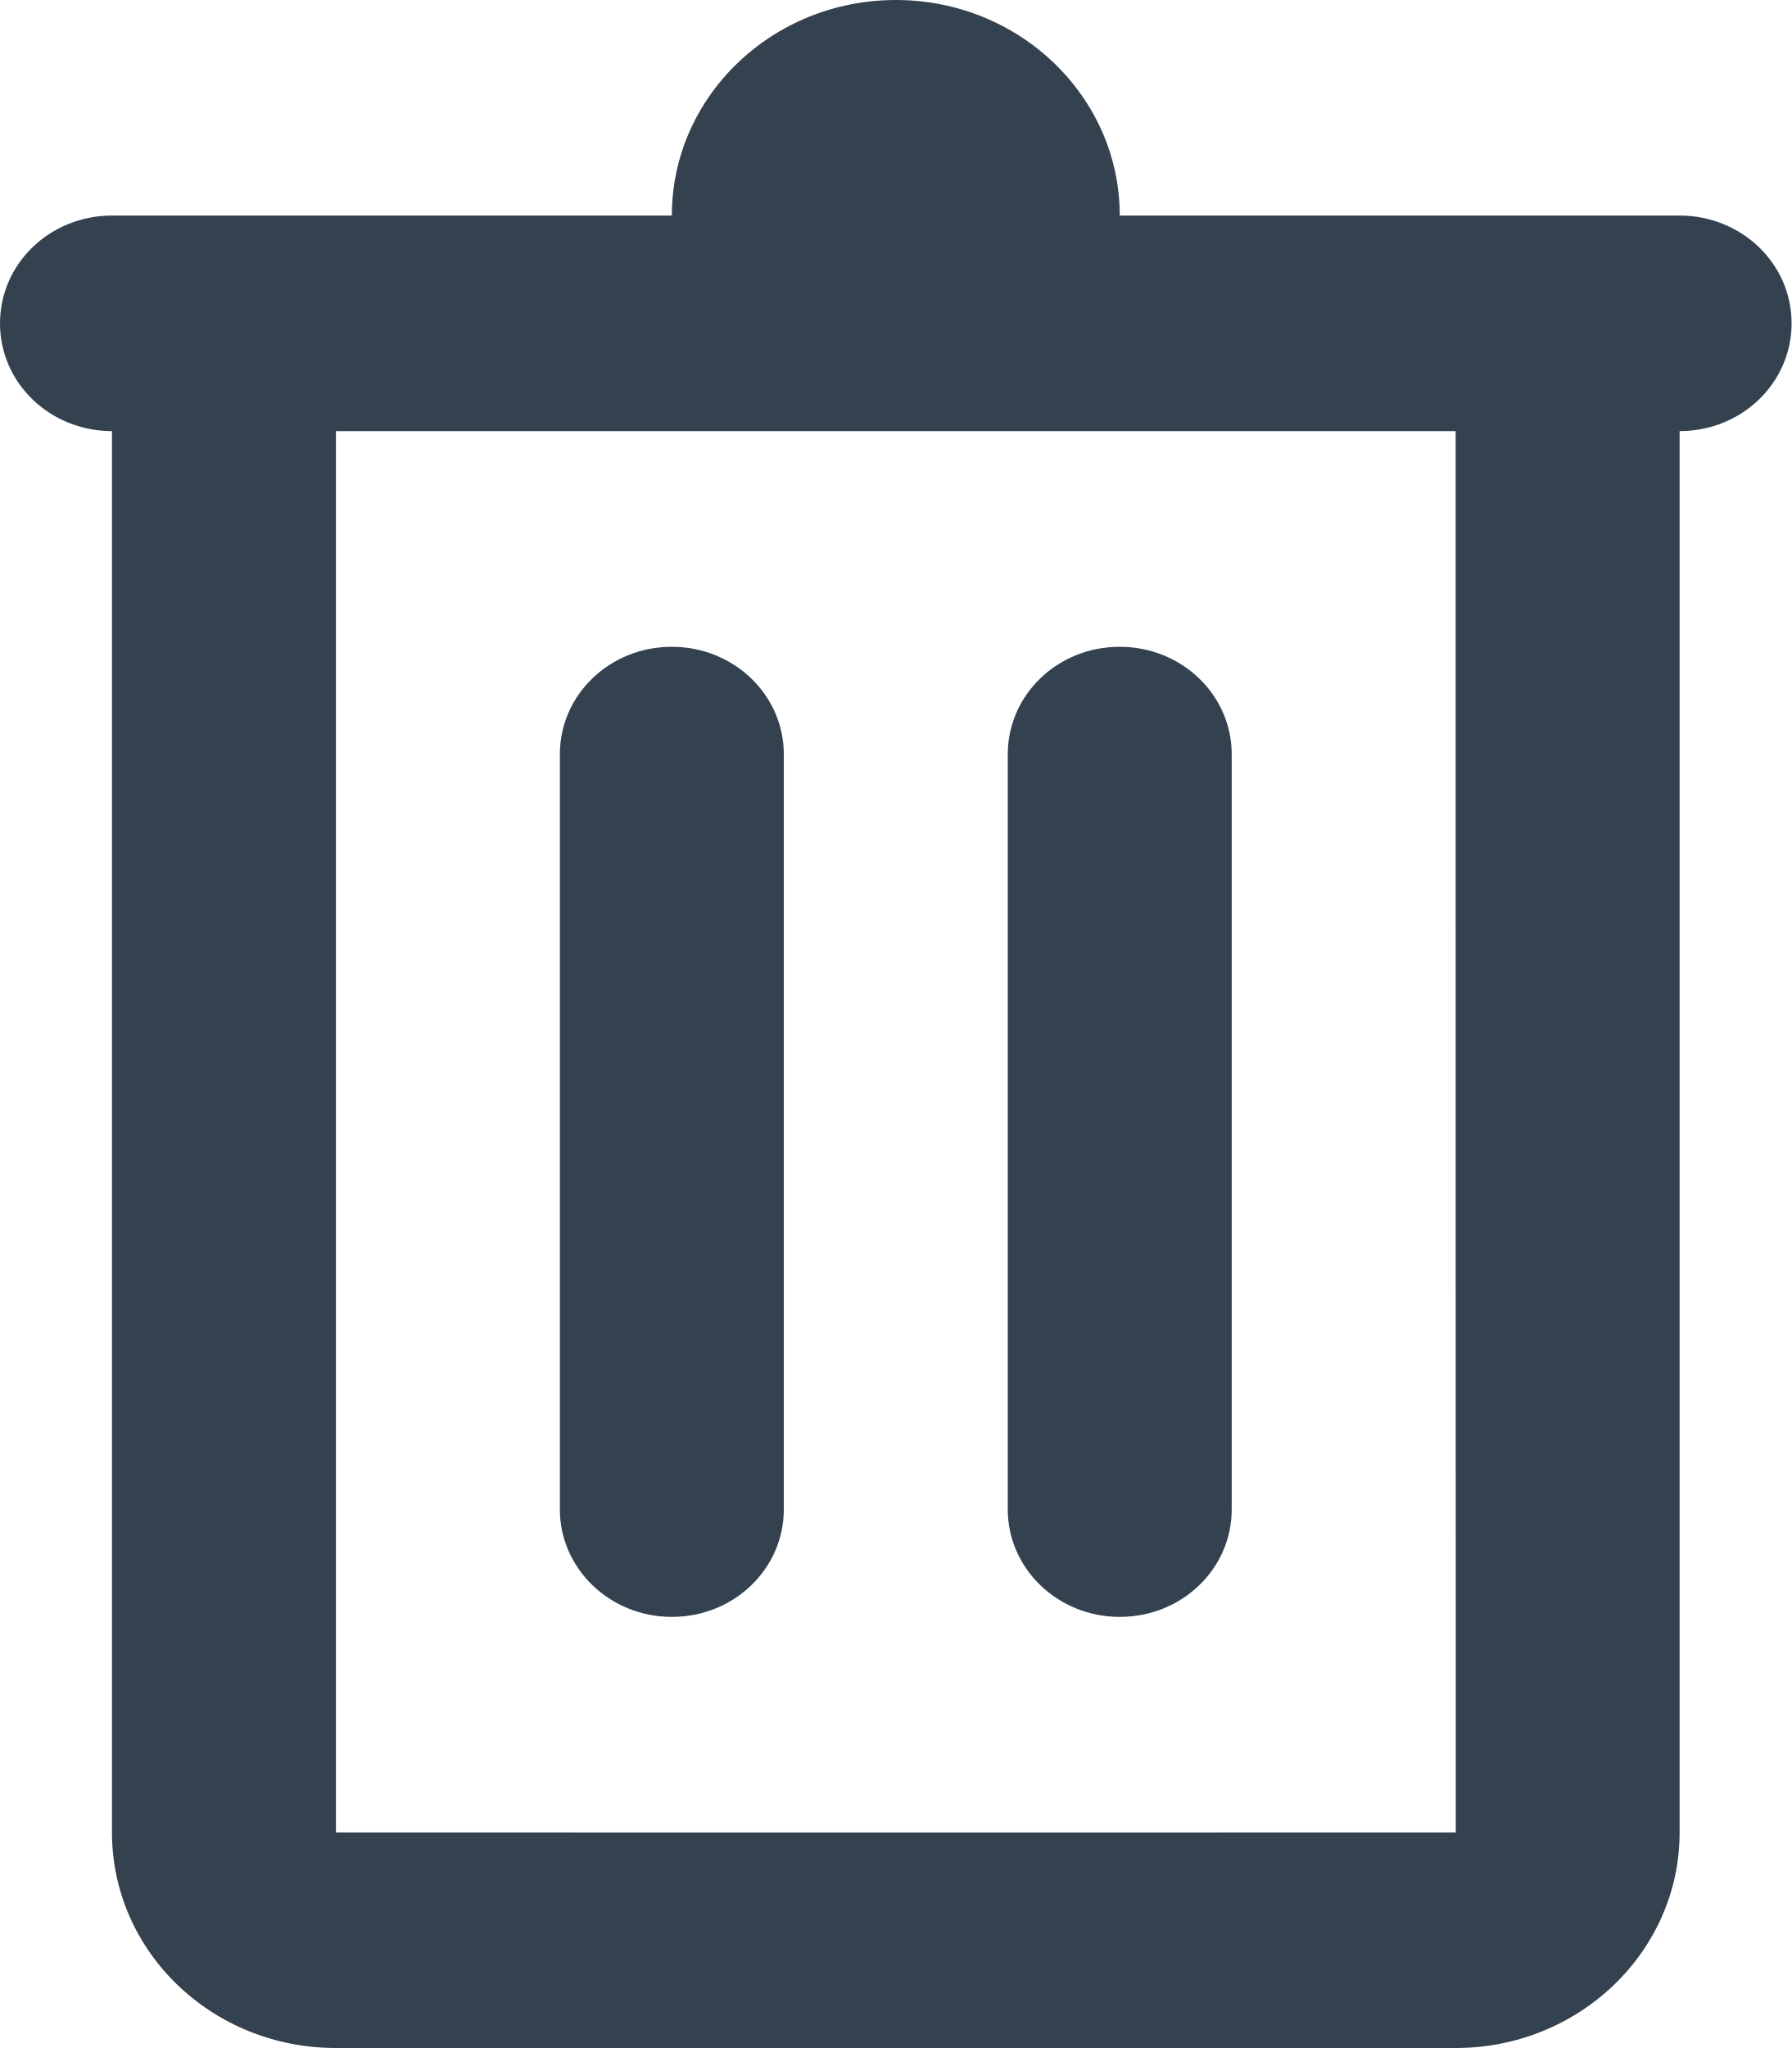
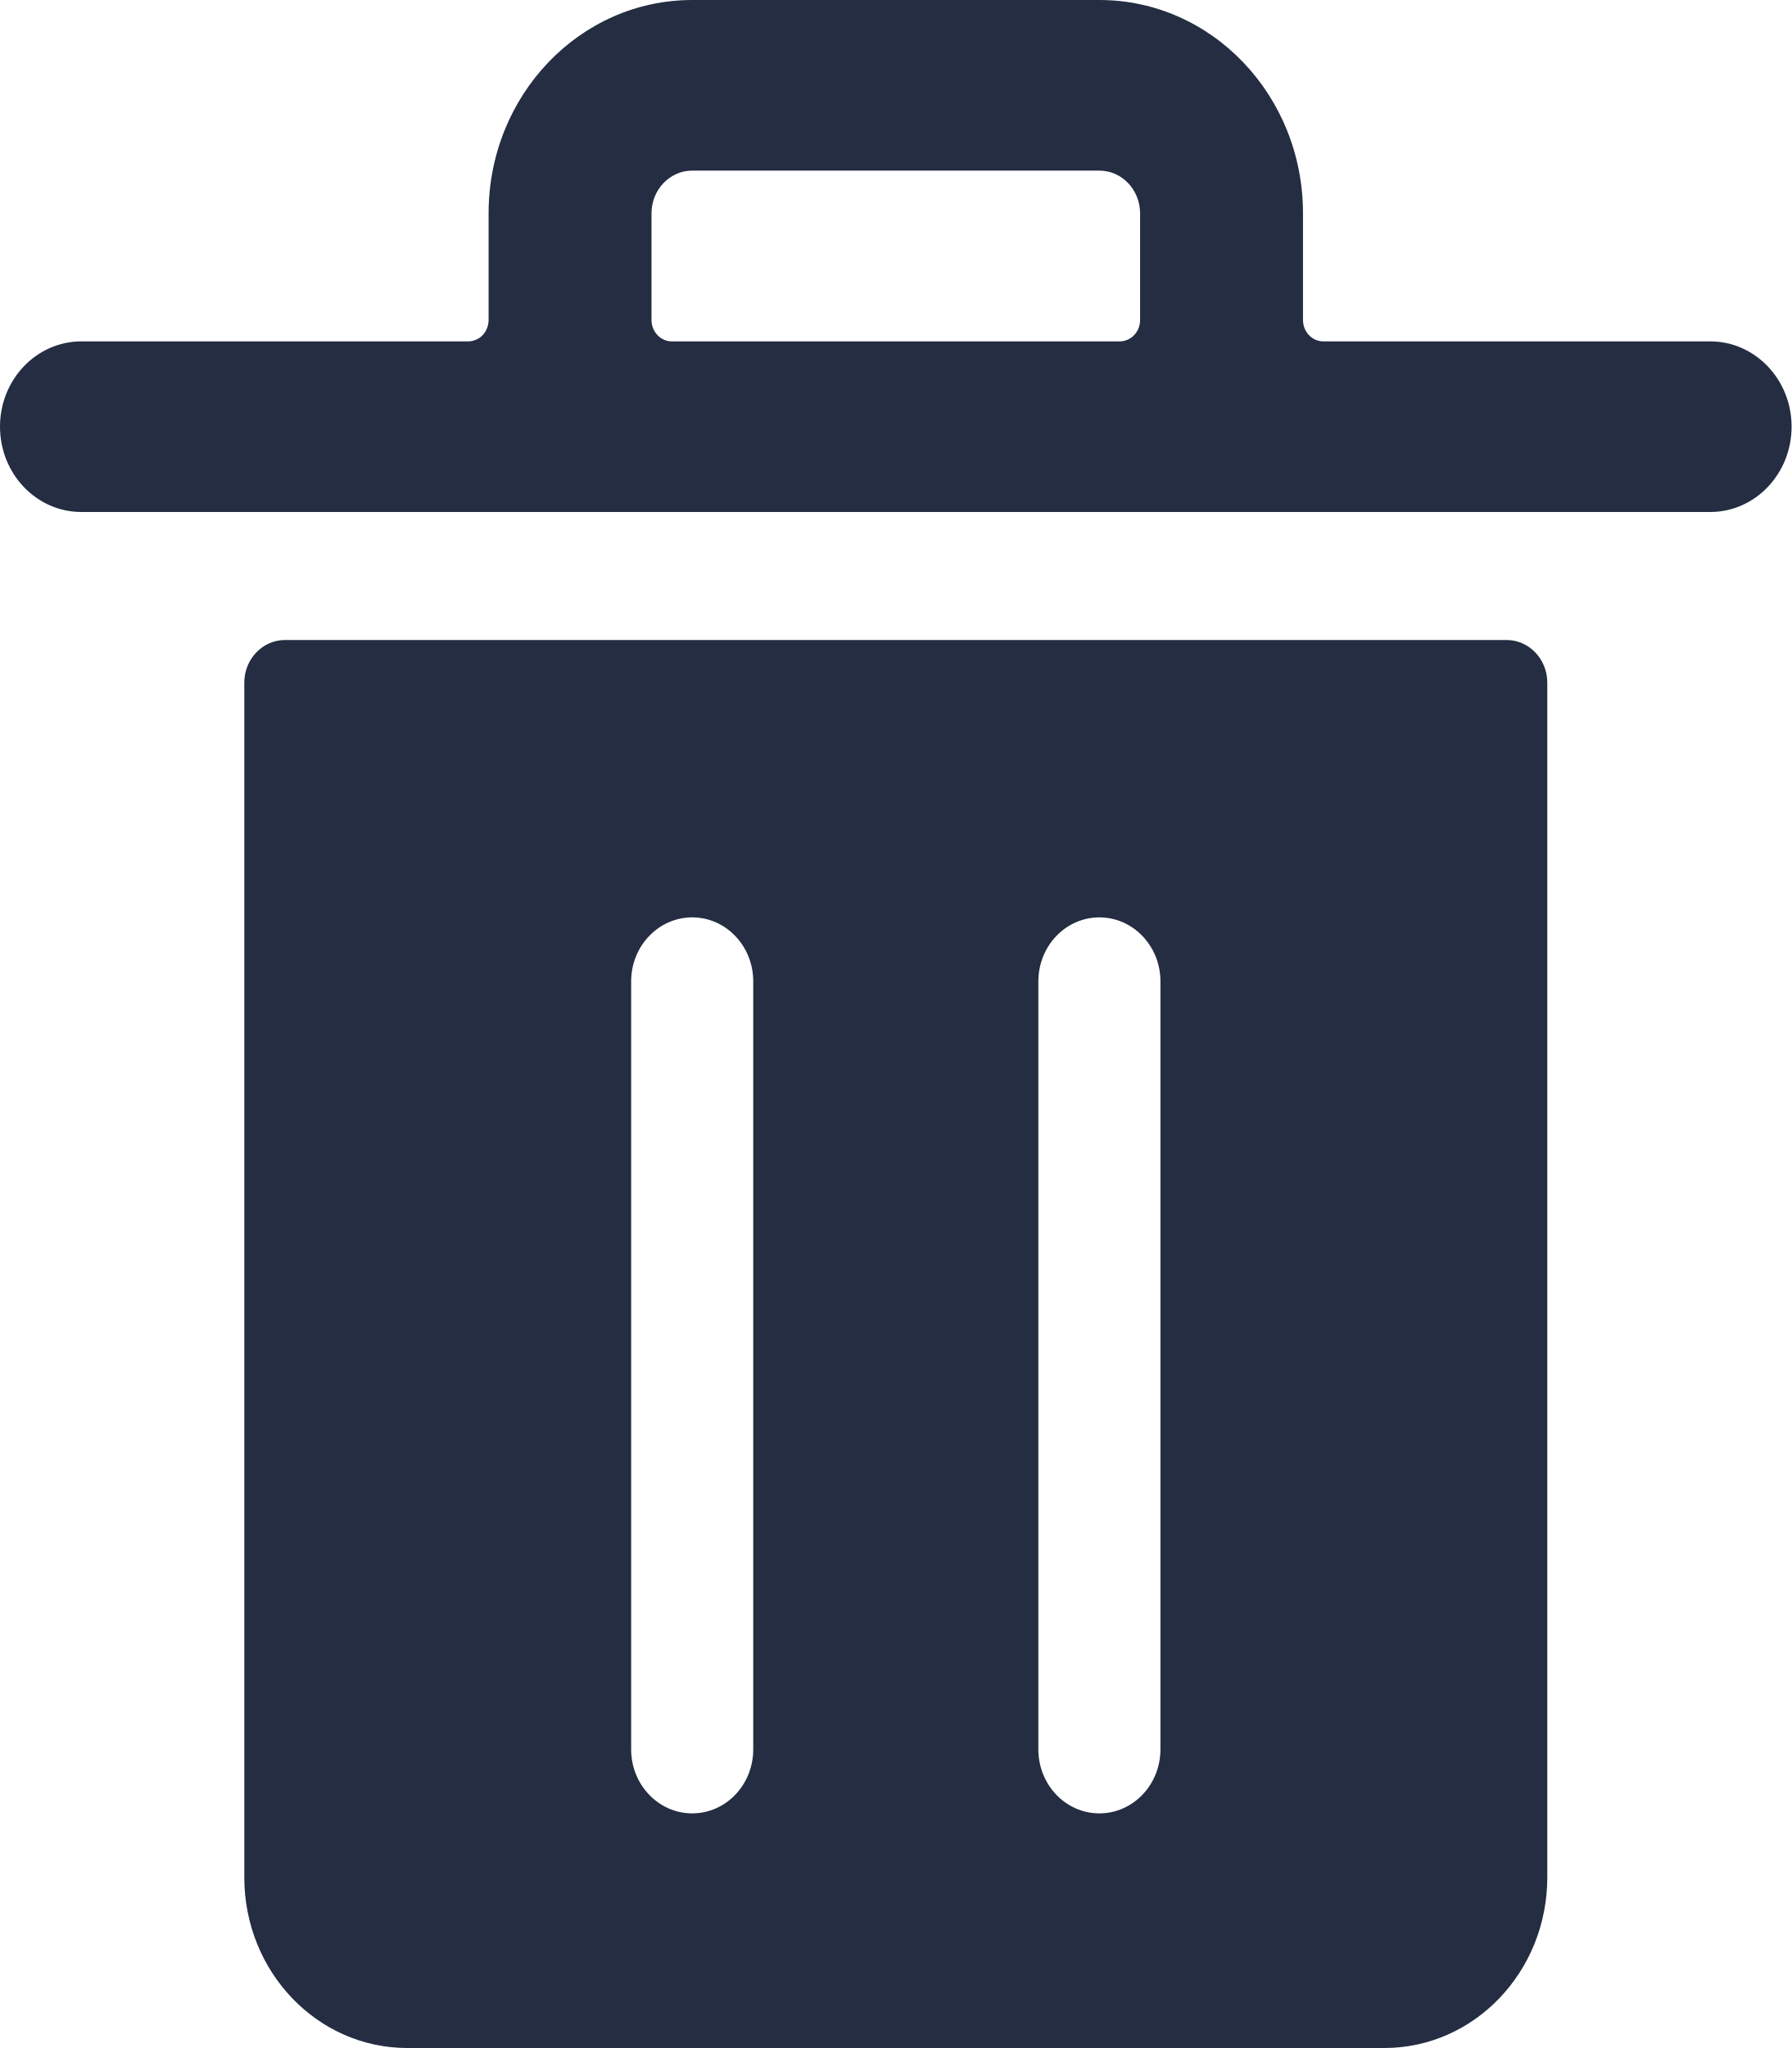
- <svg xmlns="http://www.w3.org/2000/svg" width="14px" height="16px" viewBox="0 0 14 16" version="1.1">
-   <defs />
-   <g id="Post-creation" stroke="none" stroke-width="1" fill="none" fill-rule="evenodd">
-     <g id="Create-(bottom-new)" transform="translate(-1026, -640)" fill="#34414F" fill-rule="nonzero">
-       <g id="Group-13" transform="translate(1009, 640)">
-         <path d="M19.625,14.316 C19.625,14.317 28.376,14.316 28.376,14.316 C28.375,14.316 28.375,6.066 28.375,3.368 L19.625,3.368 L19.625,14.316 Z M30.125,14.316 C30.125,15.246 29.34,16 28.376,16 L19.624,16 C18.658,16 17.875,15.248 17.875,14.316 L17.875,3.368 C17.392,3.368 17,2.994 17,2.526 C17,2.061 17.389,1.684 17.876,1.684 L22.25,1.684 C22.25,0.754 23.034,0 24,0 C24.966,0 25.75,0.754 25.75,1.684 L30.124,1.684 C30.608,1.684 31,2.058 31,2.526 C31,2.991 30.611,3.368 30.125,3.368 L30.125,14.316 Z M24.875,5.893 C24.875,5.429 25.263,5.053 25.75,5.053 C26.233,5.053 26.625,5.428 26.625,5.893 L26.625,11.792 C26.625,12.255 26.237,12.632 25.75,12.632 C25.267,12.632 24.875,12.256 24.875,11.792 L24.875,5.893 Z M21.375,5.893 C21.375,5.429 21.763,5.053 22.25,5.053 C22.733,5.053 23.125,5.428 23.125,5.893 L23.125,11.792 C23.125,12.255 22.737,12.632 22.25,12.632 C21.767,12.632 21.375,12.256 21.375,11.792 L21.375,5.893 Z" id="Combined-Shape" />
-       </g>
-     </g>
-   </g>
+ <svg xmlns="http://www.w3.org/2000/svg" width="14" height="16" viewBox="0 0 14 16" fill="none">
+   <path fill-rule="evenodd" clip-rule="evenodd" d="M11.773 5H2.227C2.052 5 1.909 5.149 1.909 5.333V14.667C1.909 15.403 2.479 16 3.182 16H10.818C11.521 16 12.091 15.403 12.091 14.667V5.333C12.091 5.149 11.948 5 11.773 5ZM5.886 13.667C5.886 13.943 5.673 14.167 5.409 14.167C5.146 14.167 4.932 13.943 4.932 13.667V7.667C4.932 7.391 5.146 7.167 5.409 7.167C5.673 7.167 5.886 7.391 5.886 7.667V13.667ZM8.591 14.167C8.854 14.167 9.068 13.943 9.068 13.667V7.667C9.068 7.391 8.854 7.167 8.591 7.167C8.327 7.167 8.114 7.391 8.114 7.667V13.667C8.114 13.943 8.327 14.167 8.591 14.167Z" fill="#242D42" />
+   <path fill-rule="evenodd" clip-rule="evenodd" d="M10.341 2.667H13.364C13.715 2.667 14 2.965 14 3.333C14 3.702 13.715 4 13.364 4H0.636C0.285 4 0 3.702 0 3.333C0 2.965 0.285 2.667 0.636 2.667H3.659C3.701 2.667 3.742 2.649 3.772 2.618C3.801 2.587 3.818 2.544 3.818 2.5V1.667C3.818 0.746 4.53 0 5.409 0H8.591C9.47 0 10.182 0.746 10.182 1.667V2.5C10.182 2.592 10.253 2.667 10.341 2.667ZM5.091 1.667V2.5C5.091 2.592 5.162 2.667 5.25 2.667H8.75C8.838 2.667 8.909 2.592 8.909 2.5V1.667C8.909 1.483 8.767 1.333 8.591 1.333H5.409C5.233 1.333 5.091 1.483 5.091 1.667Z" fill="#242D42" />
</svg>
